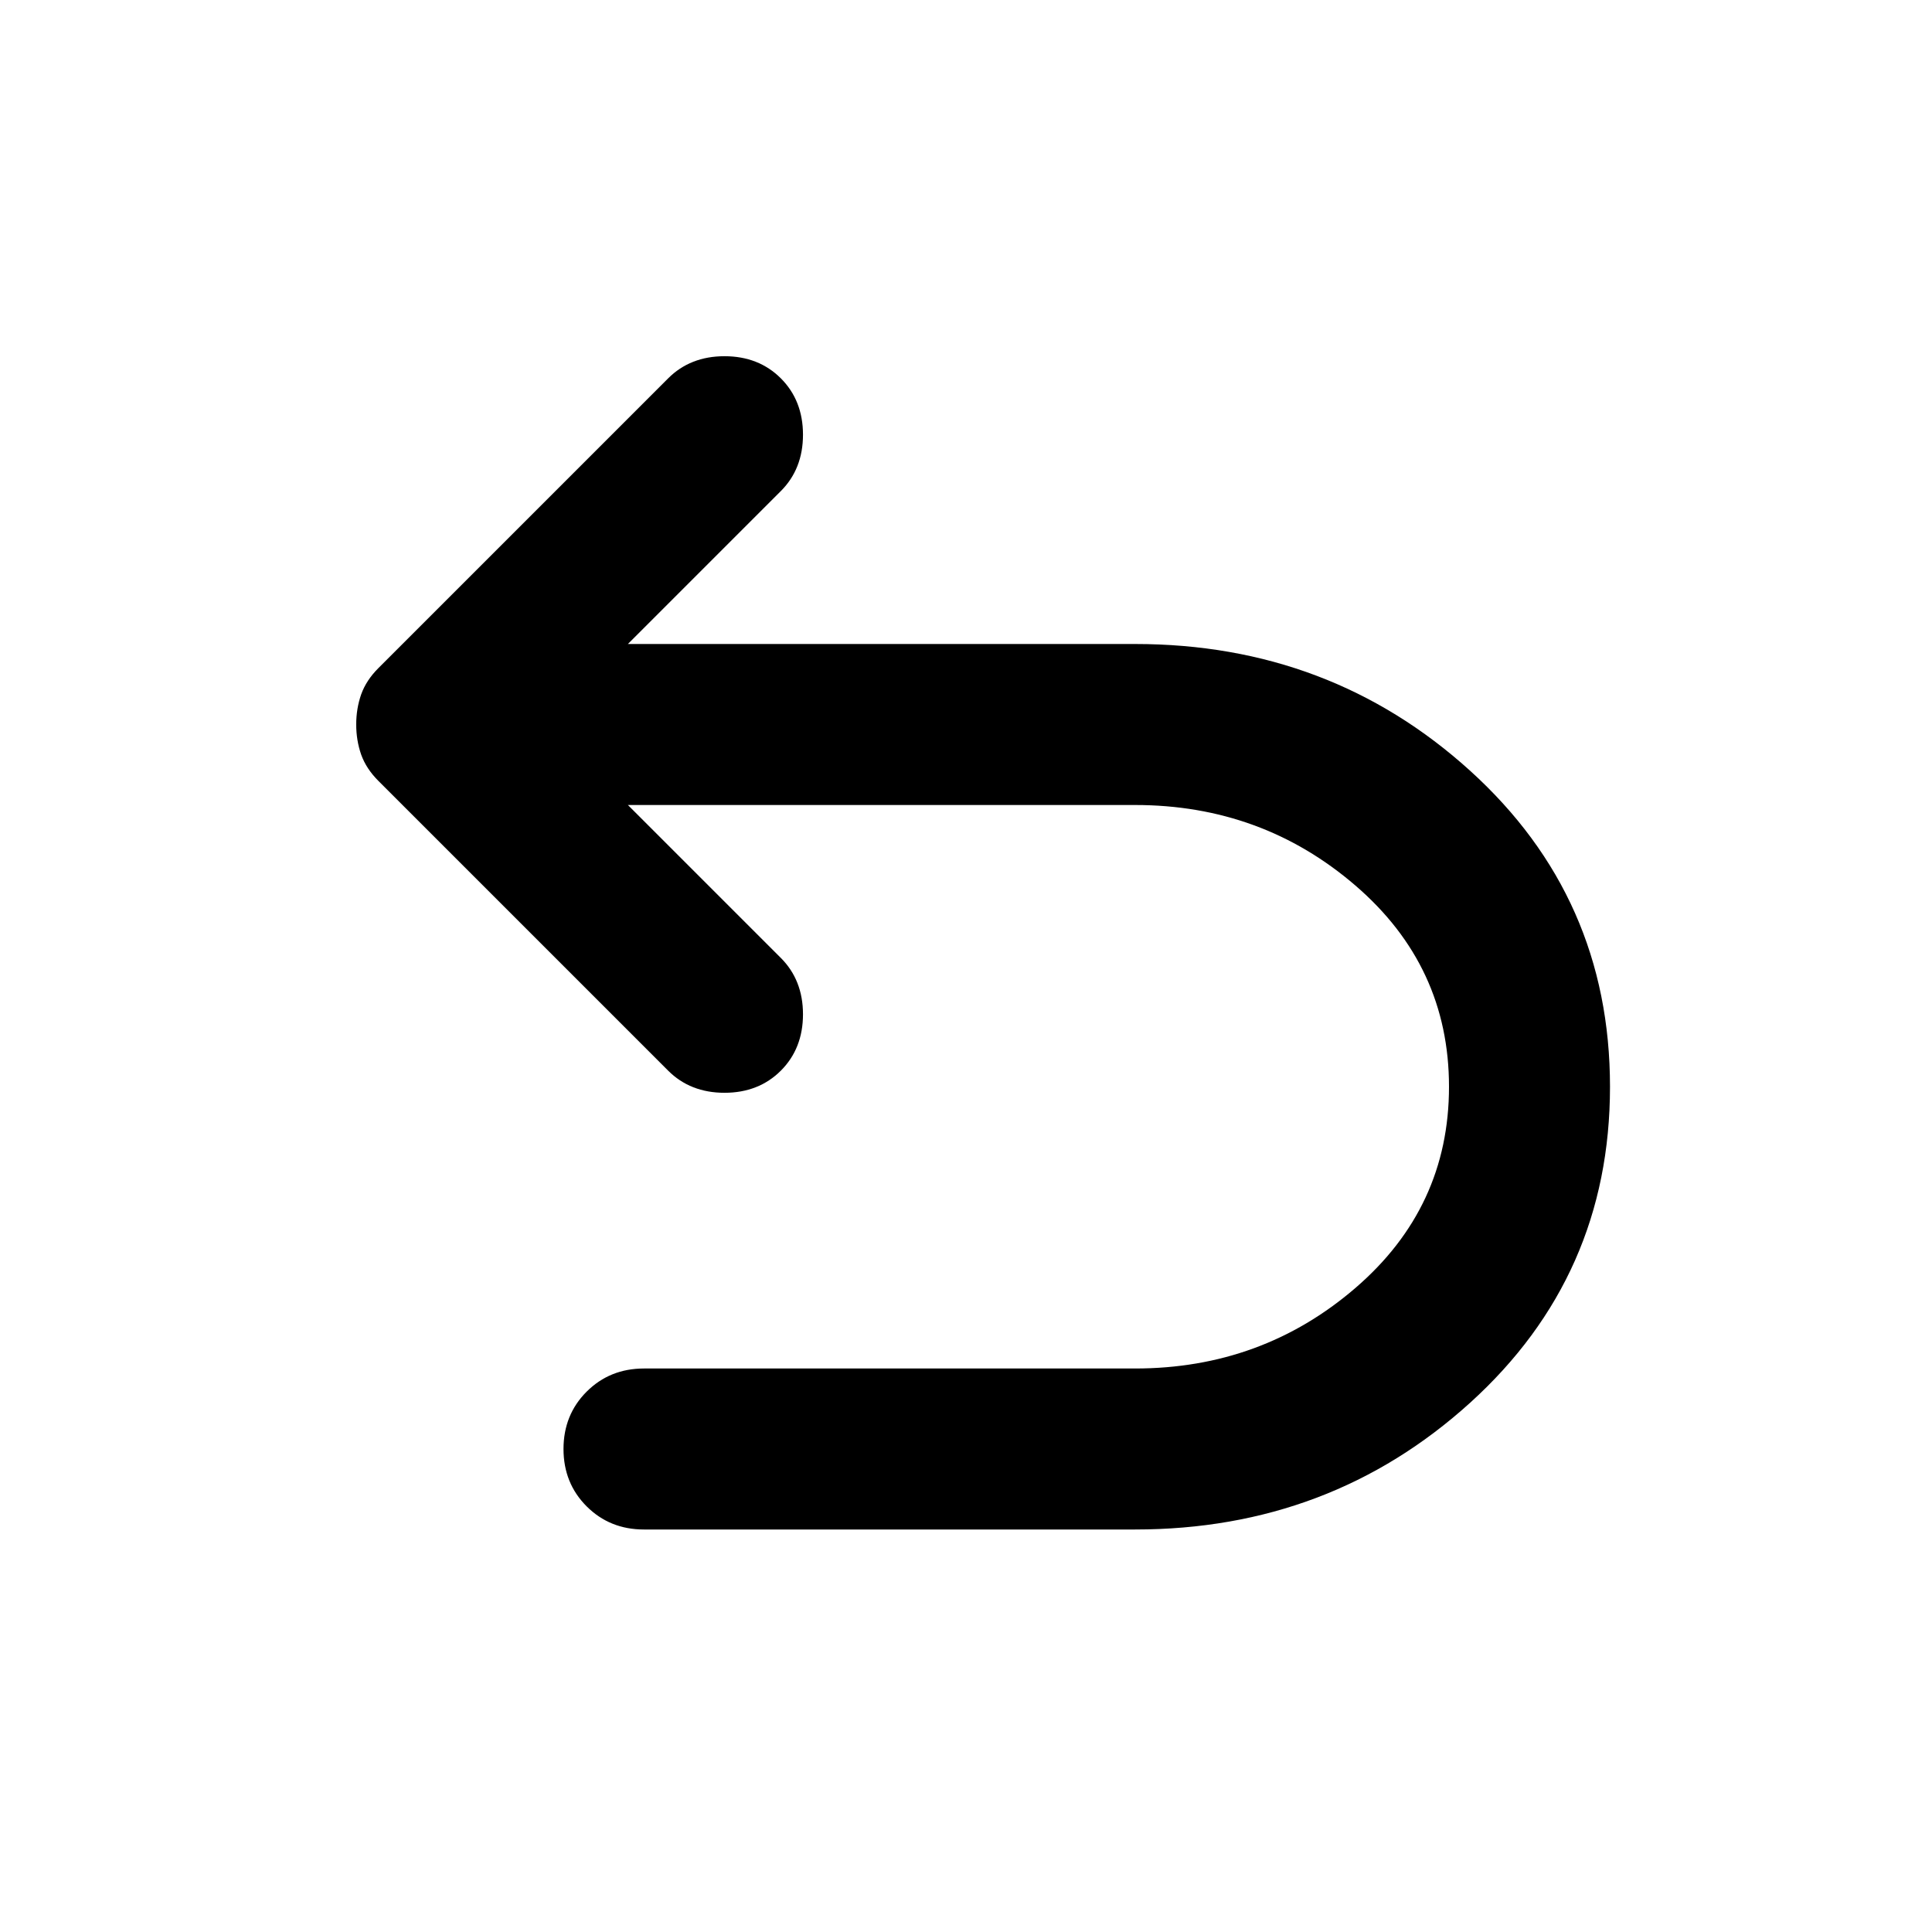
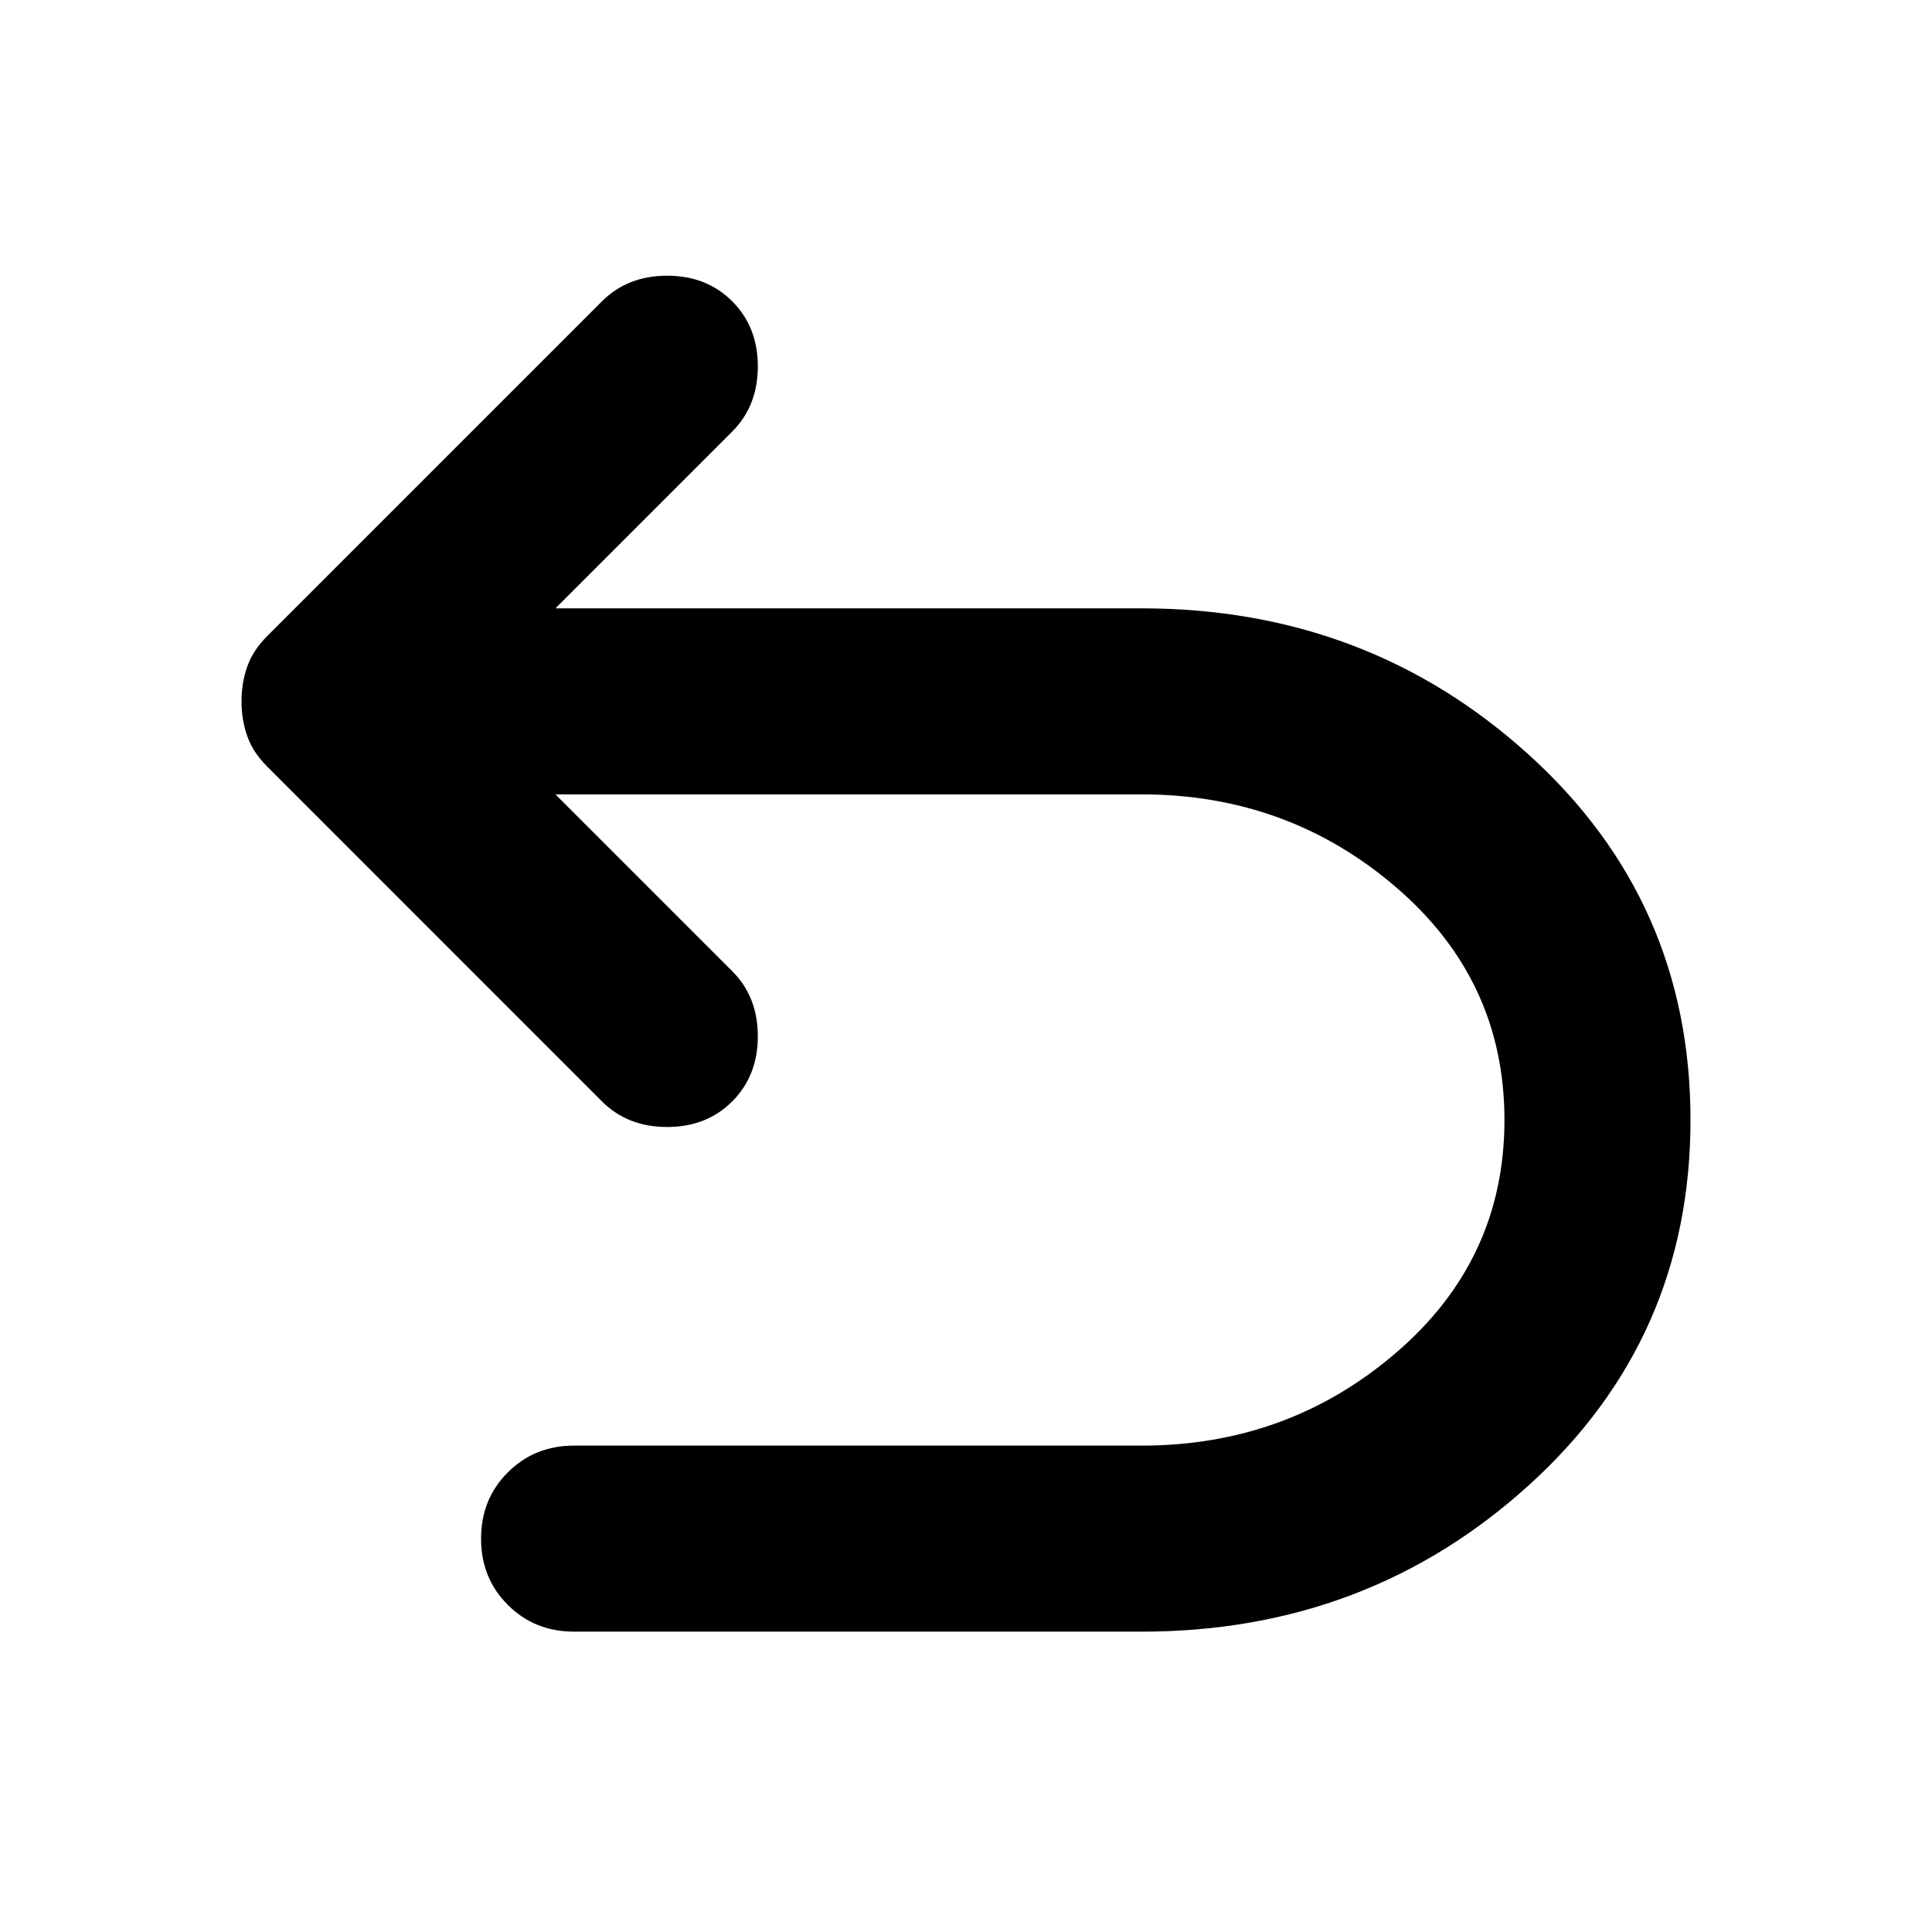
<svg xmlns="http://www.w3.org/2000/svg" width="24" height="24" viewBox="0 0 24 24">
-   <path d="M8 19C7.717 19 7.479 18.904 7.287 18.712C7.096 18.521 7 18.283 7 18C7 17.717 7.096 17.479 7.287 17.288C7.479 17.096 7.717 17 8 17H14.1C15.15 17 16.062 16.667 16.837 16C17.612 15.333 18 14.5 18 13.5C18 12.5 17.612 11.667 16.837 11C16.062 10.333 15.15 10 14.1 10H7.8L9.7 11.9C9.883 12.083 9.975 12.317 9.975 12.6C9.975 12.883 9.883 13.117 9.7 13.3C9.517 13.483 9.283 13.575 9 13.575C8.717 13.575 8.483 13.483 8.3 13.3L4.7 9.7C4.6 9.6 4.529 9.492 4.487 9.375C4.446 9.258 4.425 9.133 4.425 9C4.425 8.867 4.446 8.742 4.487 8.625C4.529 8.508 4.6 8.4 4.7 8.3L8.3 4.7C8.483 4.517 8.717 4.425 9 4.425C9.283 4.425 9.517 4.517 9.7 4.7C9.883 4.883 9.975 5.117 9.975 5.4C9.975 5.683 9.883 5.917 9.7 6.1L7.8 8H14.1C15.717 8 17.104 8.525 18.263 9.575C19.421 10.625 20 11.933 20 13.5C20 15.067 19.421 16.375 18.263 17.425C17.104 18.475 15.717 19 14.1 19H8Z" fill="black" />
+   <path d="M7.132 20.269C6.804 20.269 6.529 20.158 6.308 19.936C6.086 19.715 5.976 19.441 5.976 19.114C5.976 18.786 6.086 18.512 6.308 18.291C6.529 18.069 6.804 17.958 7.132 17.958H14.181C15.395 17.958 16.449 17.573 17.345 16.802C18.241 16.032 18.689 15.069 18.689 13.913C18.689 12.757 18.241 11.794 17.345 11.024C16.449 10.253 15.395 9.868 14.181 9.868H6.9L9.096 12.064C9.308 12.276 9.414 12.545 9.414 12.873C9.414 13.2 9.308 13.47 9.096 13.682C8.884 13.894 8.615 14 8.287 14C7.96 14 7.69 13.894 7.478 13.682L3.318 9.521C3.202 9.406 3.12 9.281 3.072 9.146C3.024 9.011 3 8.866 3 8.712C3 8.558 3.024 8.414 3.072 8.279C3.12 8.144 3.202 8.019 3.318 7.903L7.478 3.743C7.69 3.531 7.96 3.425 8.287 3.425C8.615 3.425 8.884 3.531 9.096 3.743C9.308 3.955 9.414 4.224 9.414 4.552C9.414 4.879 9.308 5.149 9.096 5.361L6.9 7.557H14.181C16.05 7.557 17.654 8.163 18.993 9.377C20.331 10.59 21 12.102 21 13.913C21 15.724 20.331 17.236 18.993 18.449C17.654 19.663 16.05 20.269 14.181 20.269H7.132Z" fill="black" />
</svg>
